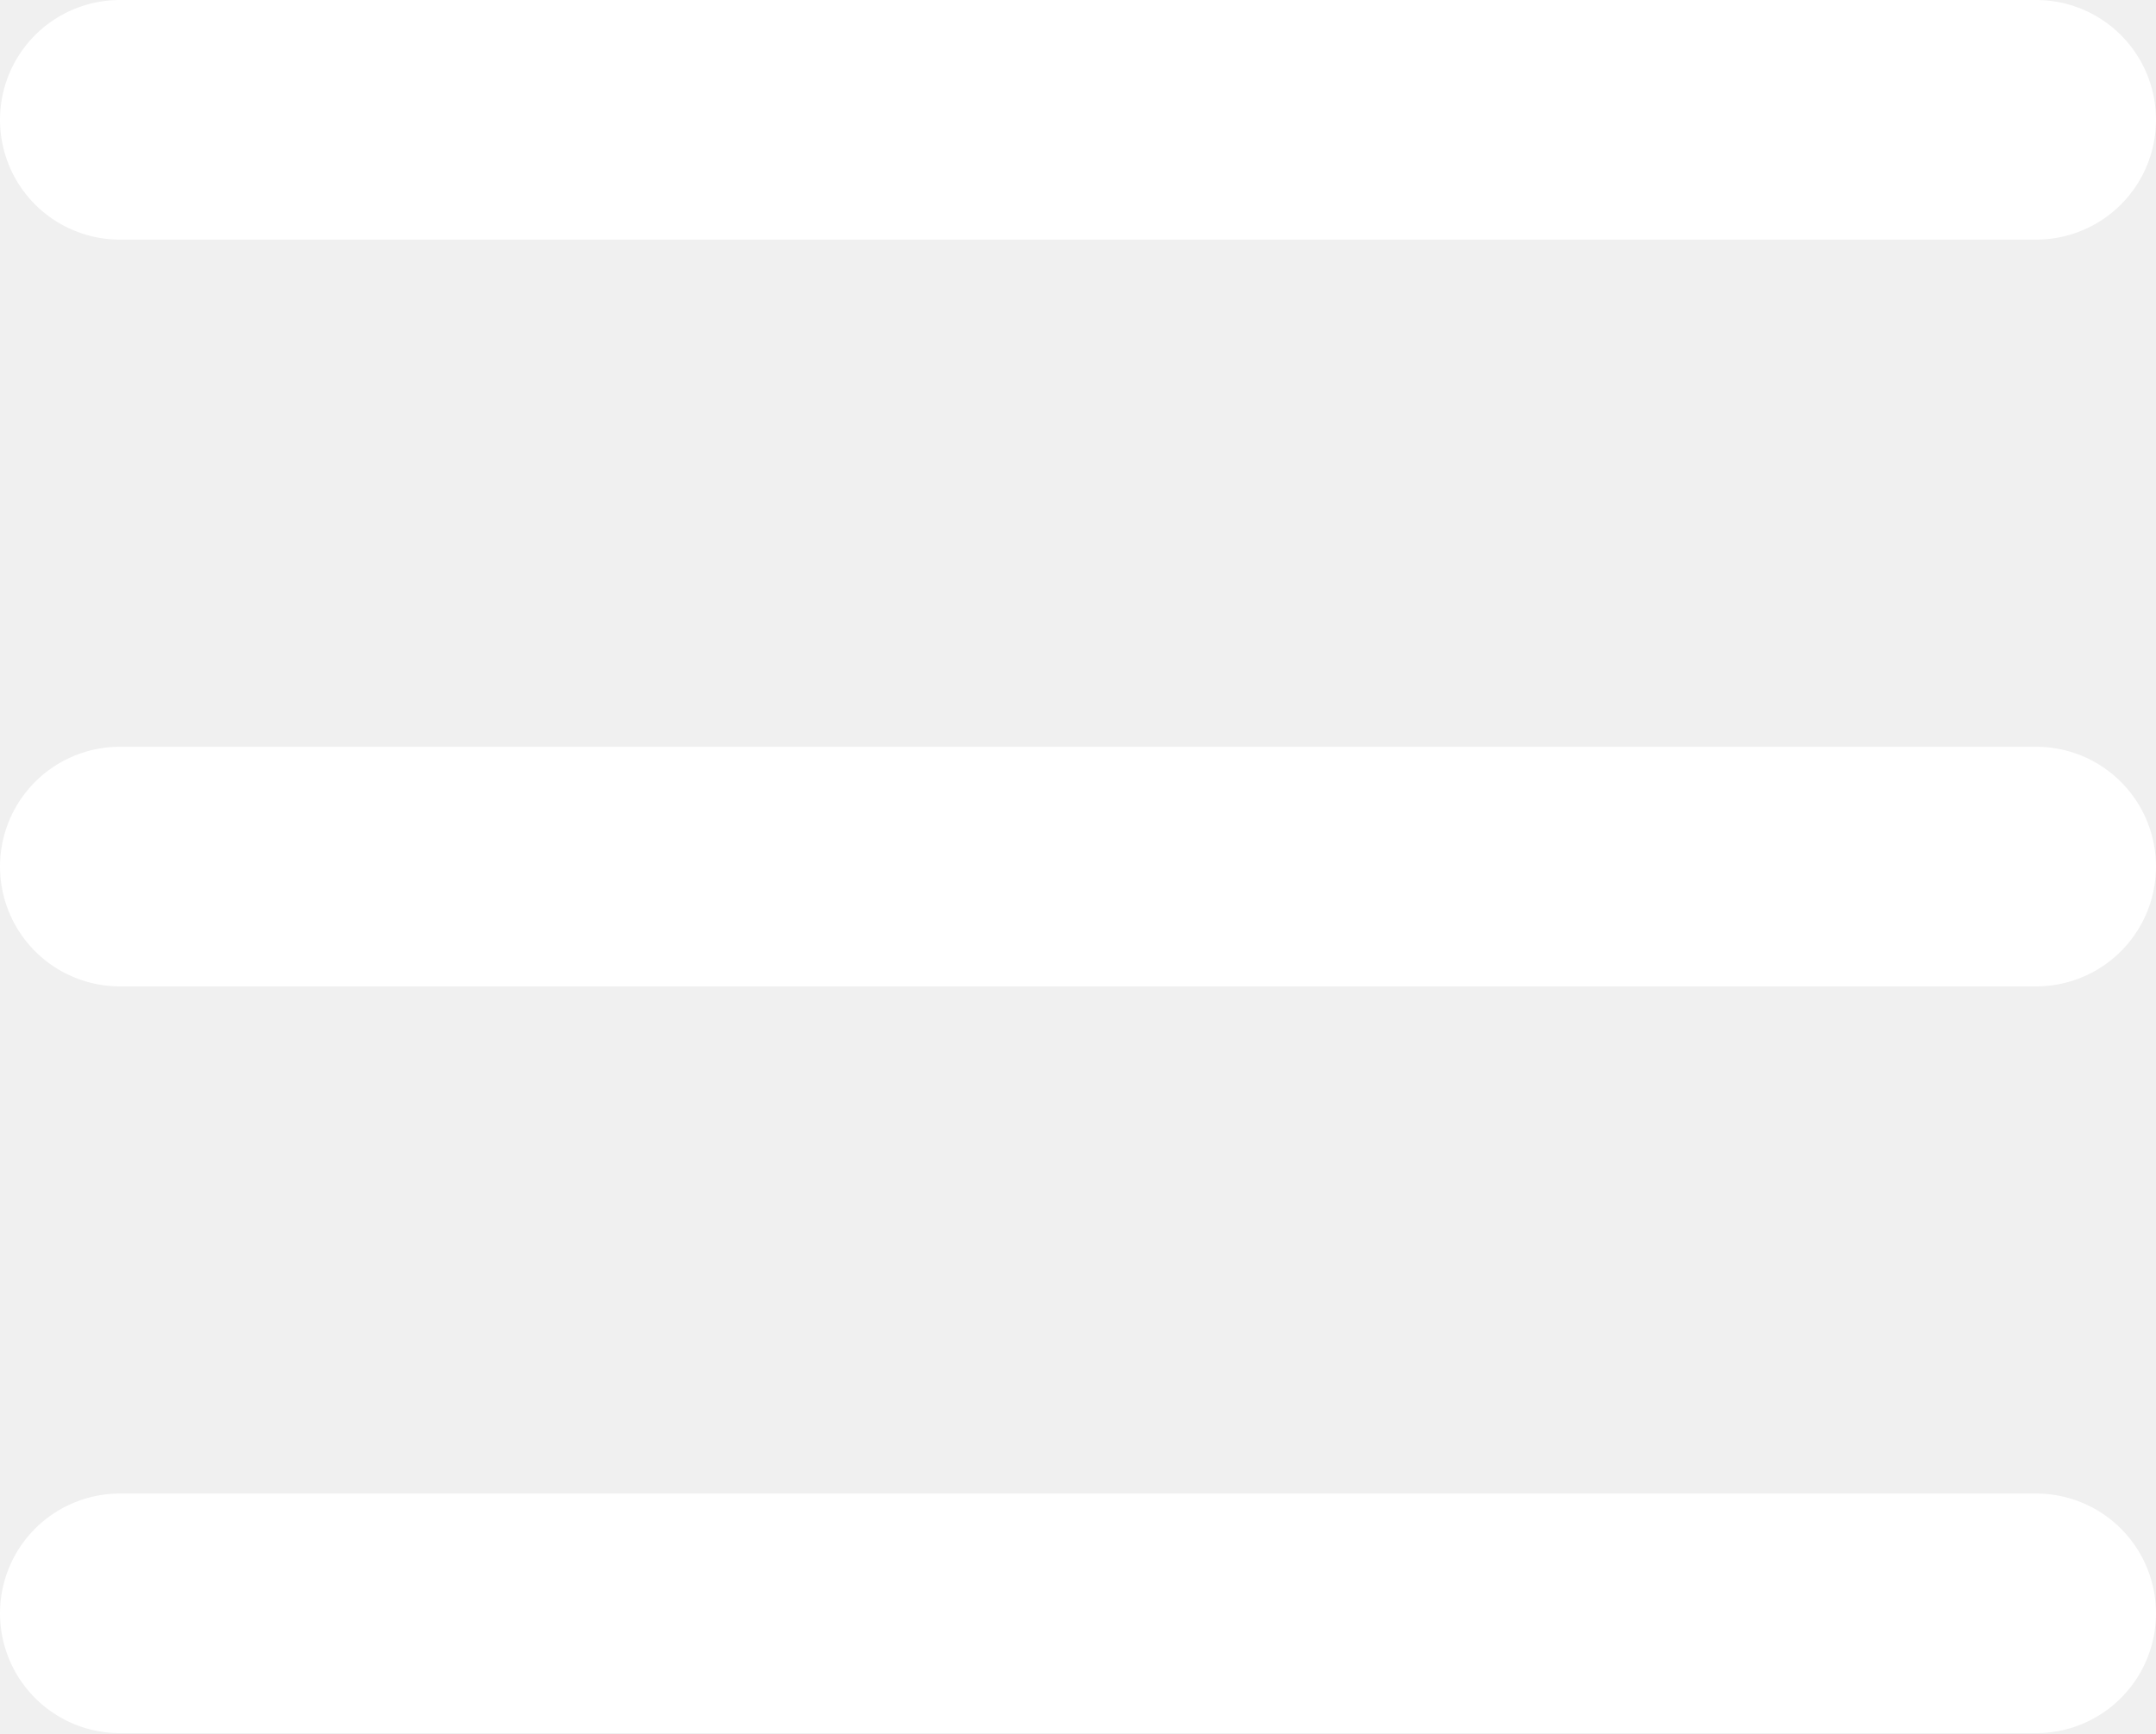
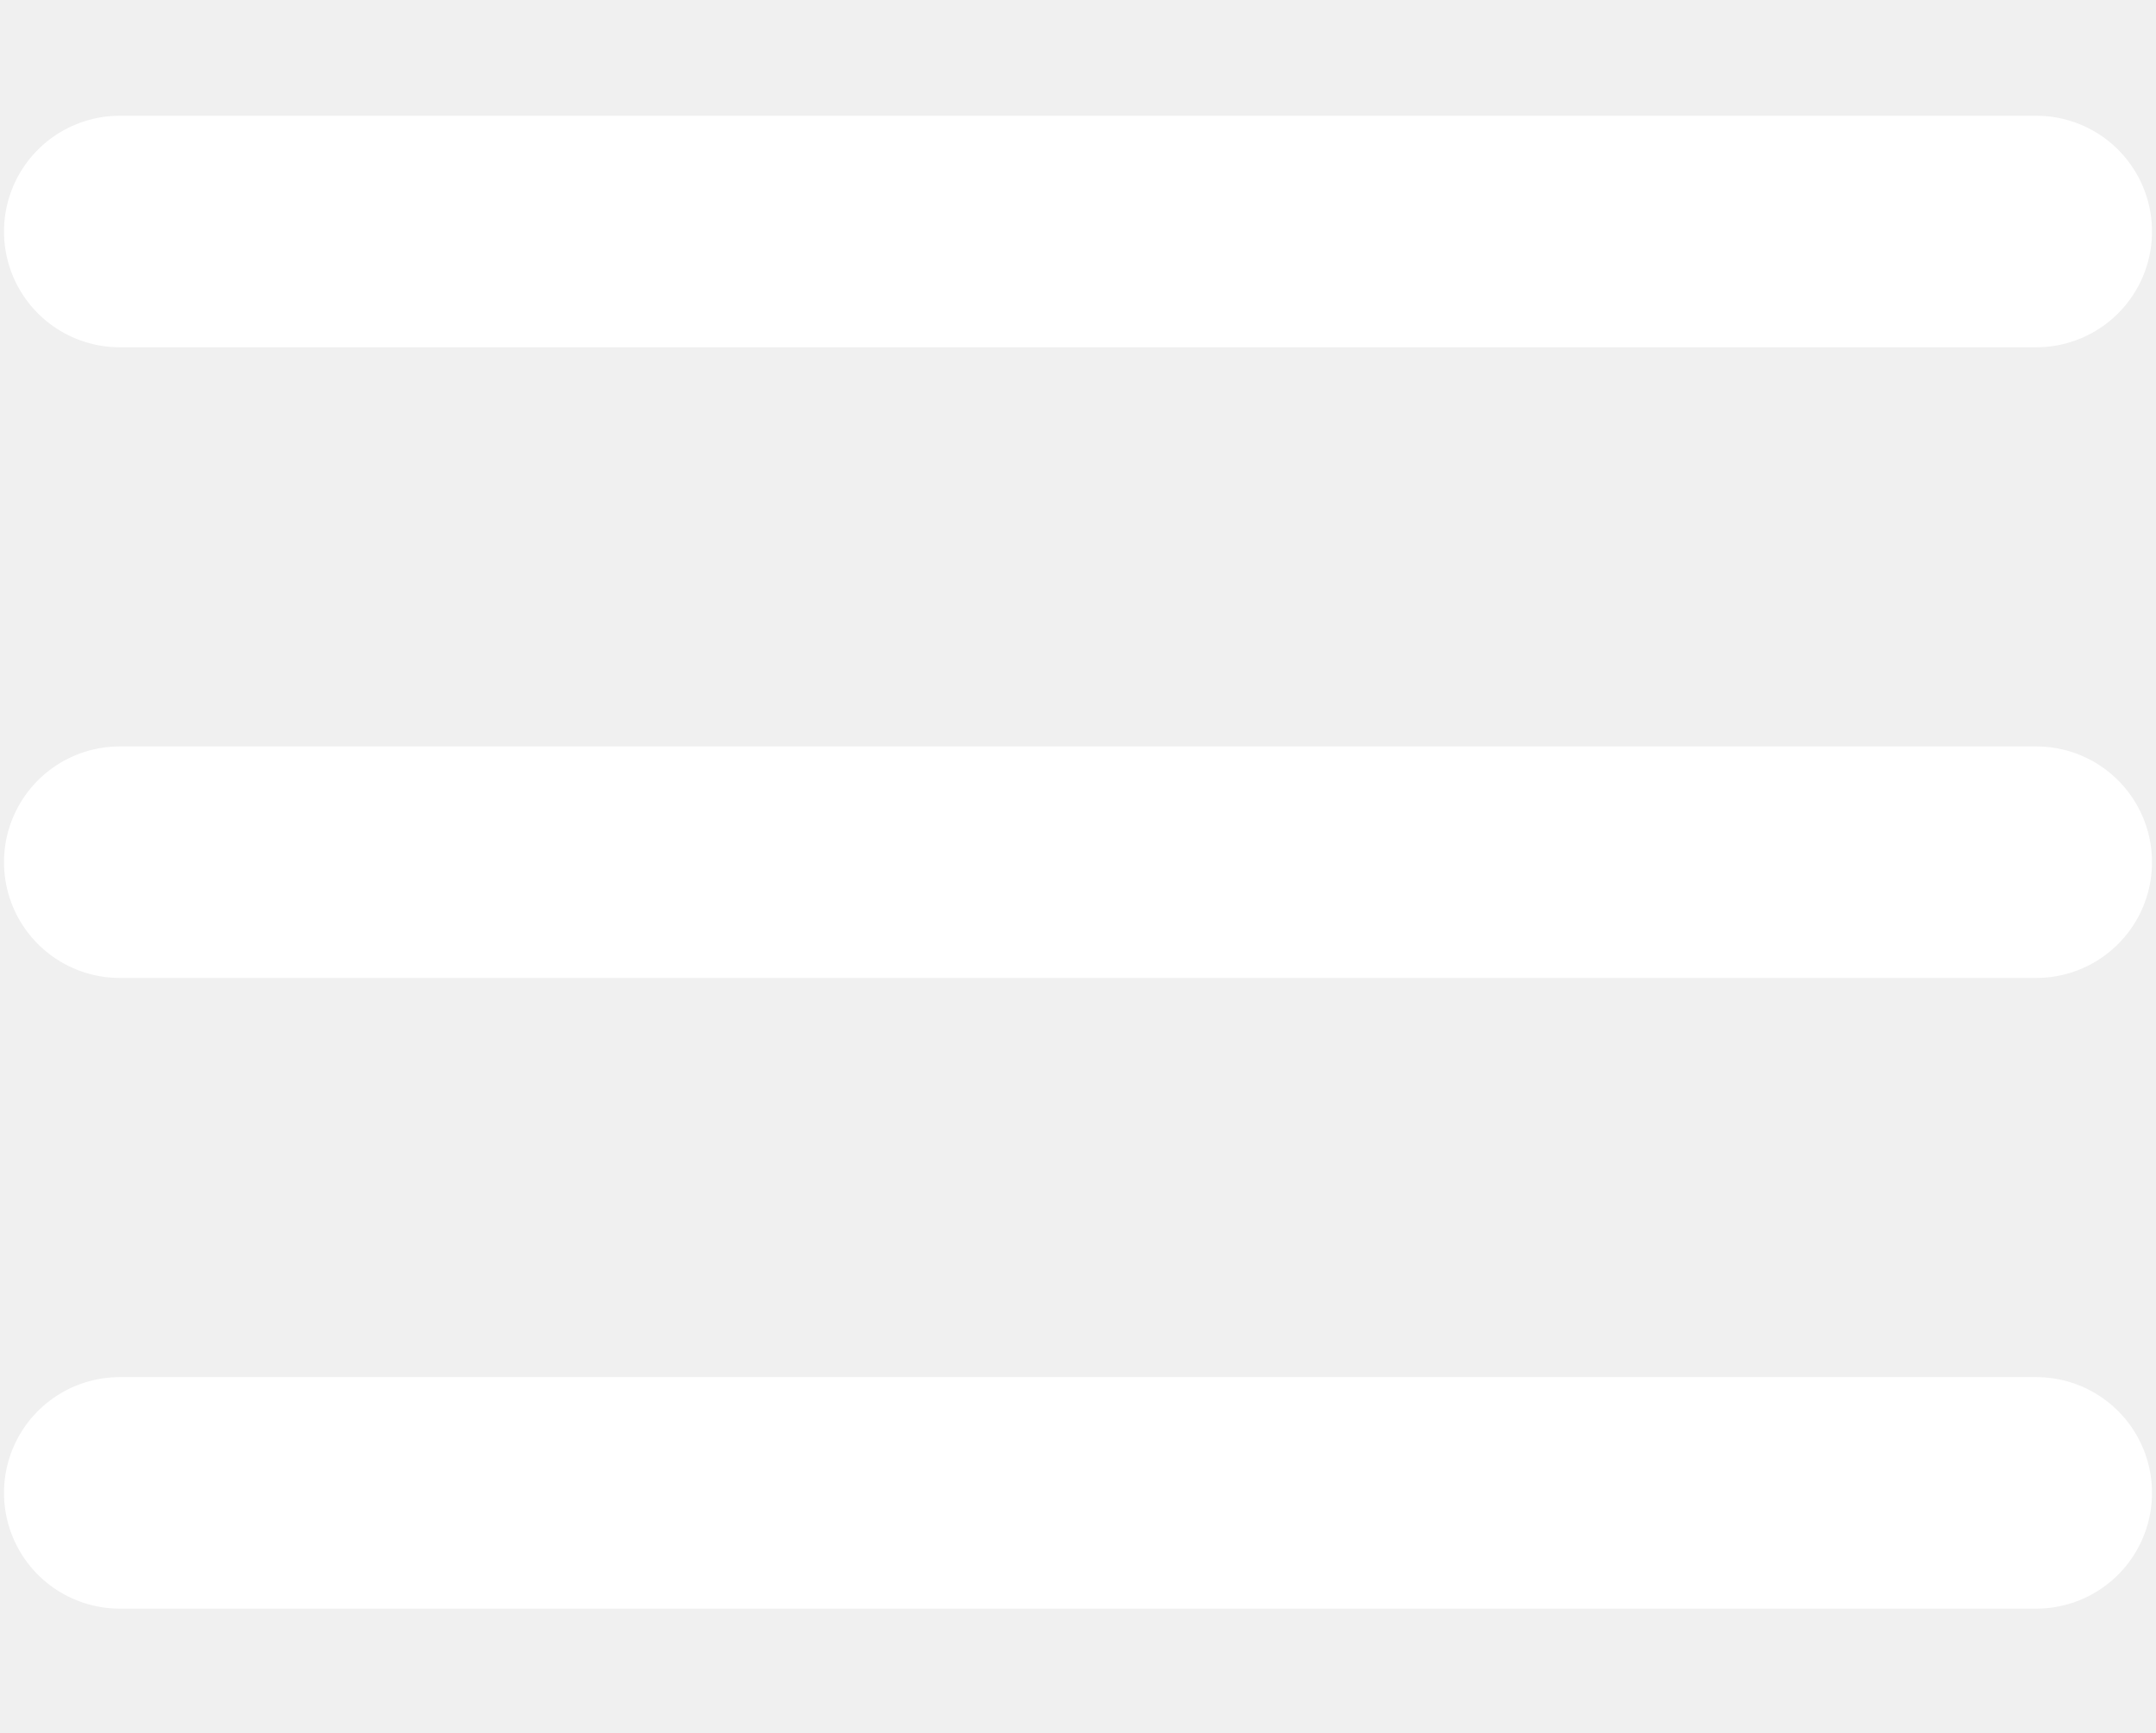
- <svg xmlns="http://www.w3.org/2000/svg" viewBox="0 0 26.99 21.7">
-   <defs>
-     <style>.cls-1{fill:#505f81;stroke:#fff;stroke-linecap:round;stroke-miterlimit:10;stroke-width:3px;}</style>
-   </defs>
-   <g id="Layer_2" data-name="Layer 2">
-     <g id="圖層_1" data-name="圖層 1">
-       <line class="cls-1" x1="1.5" y1="1.5" x2="25.49" y2="1.5" />
-       <line class="cls-1" x1="1.5" y1="10.85" x2="25.49" y2="10.85" />
-       <line class="cls-1" x1="1.5" y1="20.2" x2="25.49" y2="20.2" />
-     </g>
-   </g>
+ <svg xmlns="http://www.w3.org/2000/svg" version="1.1" id="Layer_1" x="0px" y="0px" viewBox="0 0 27 21.7" style="enable-background:new 0 0 27 21.7;" xml:space="preserve">
+   <style type="text/css">
+ 	.st0{fill:none;stroke:#FFFFFF;stroke-width:2.9;stroke-linecap:round;stroke-miterlimit:10;}
+ </style>
+   <line class="st0" x1="1.5" y1="2.9" x2="25.5" y2="2.9" />
+   <line class="st0" x1="1.5" y1="10.8" x2="25.5" y2="10.8" />
+   <line class="st0" x1="1.5" y1="18.7" x2="25.5" y2="18.7" />
</svg>
